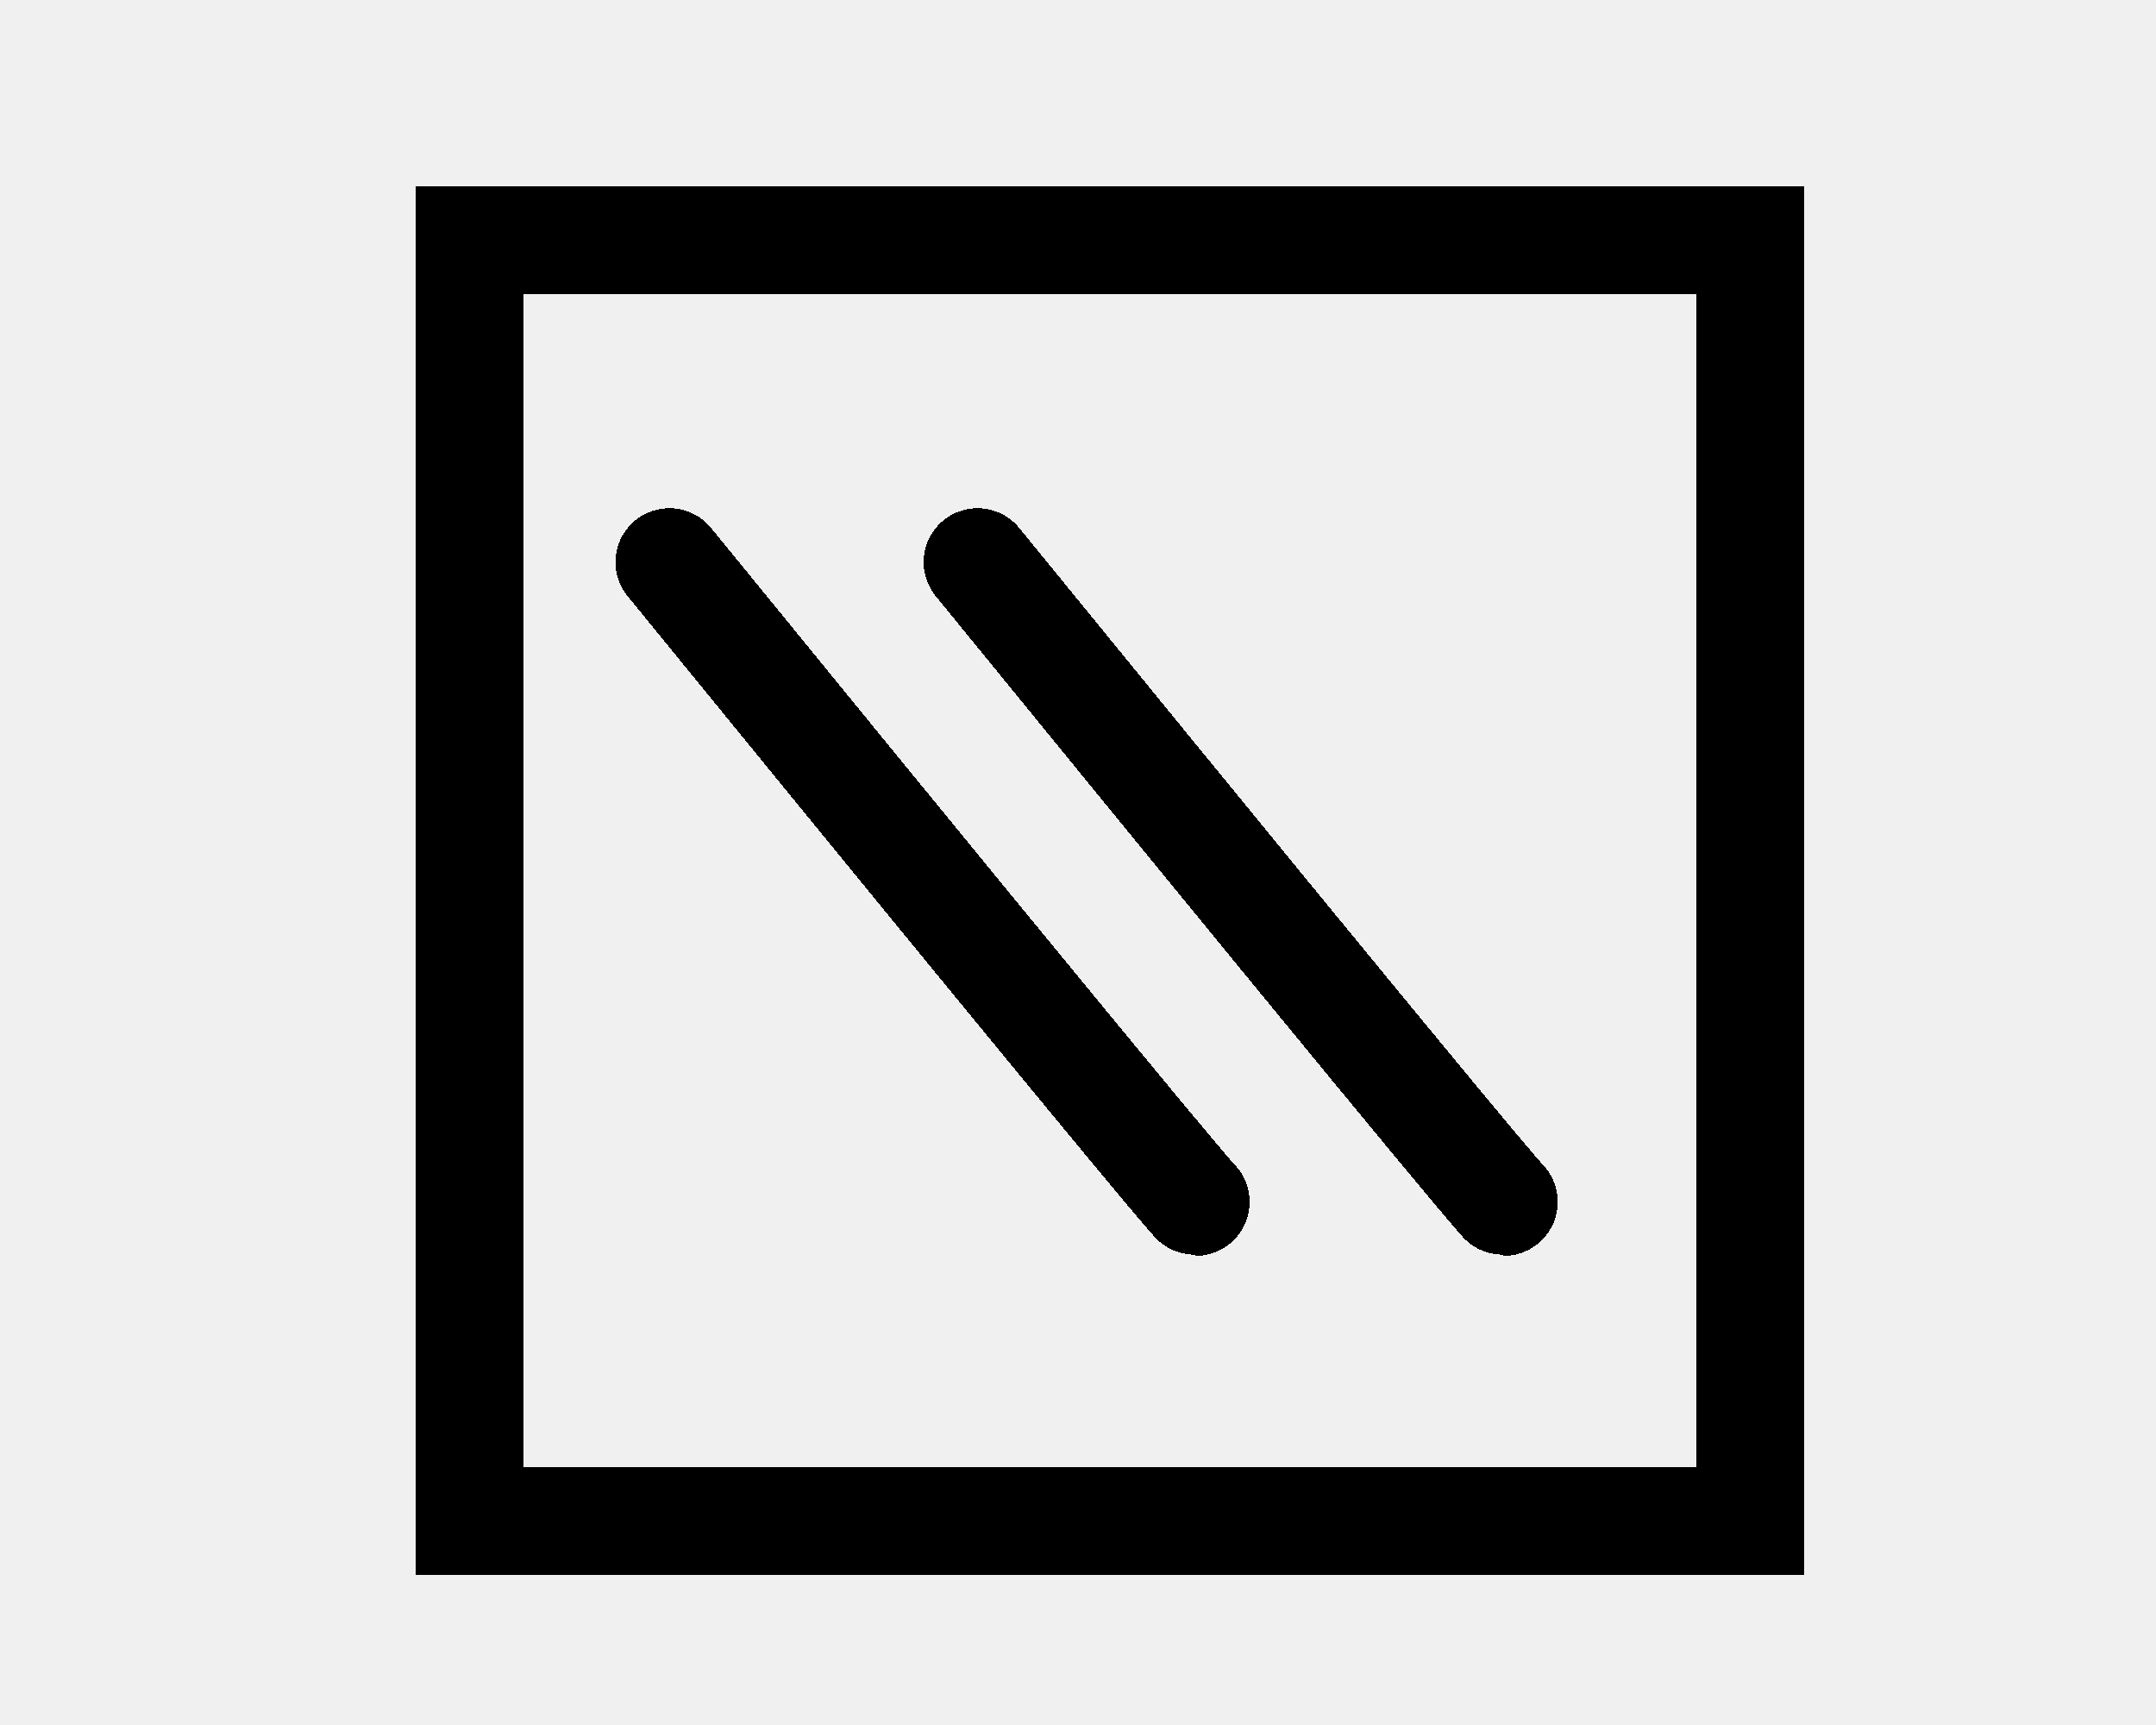
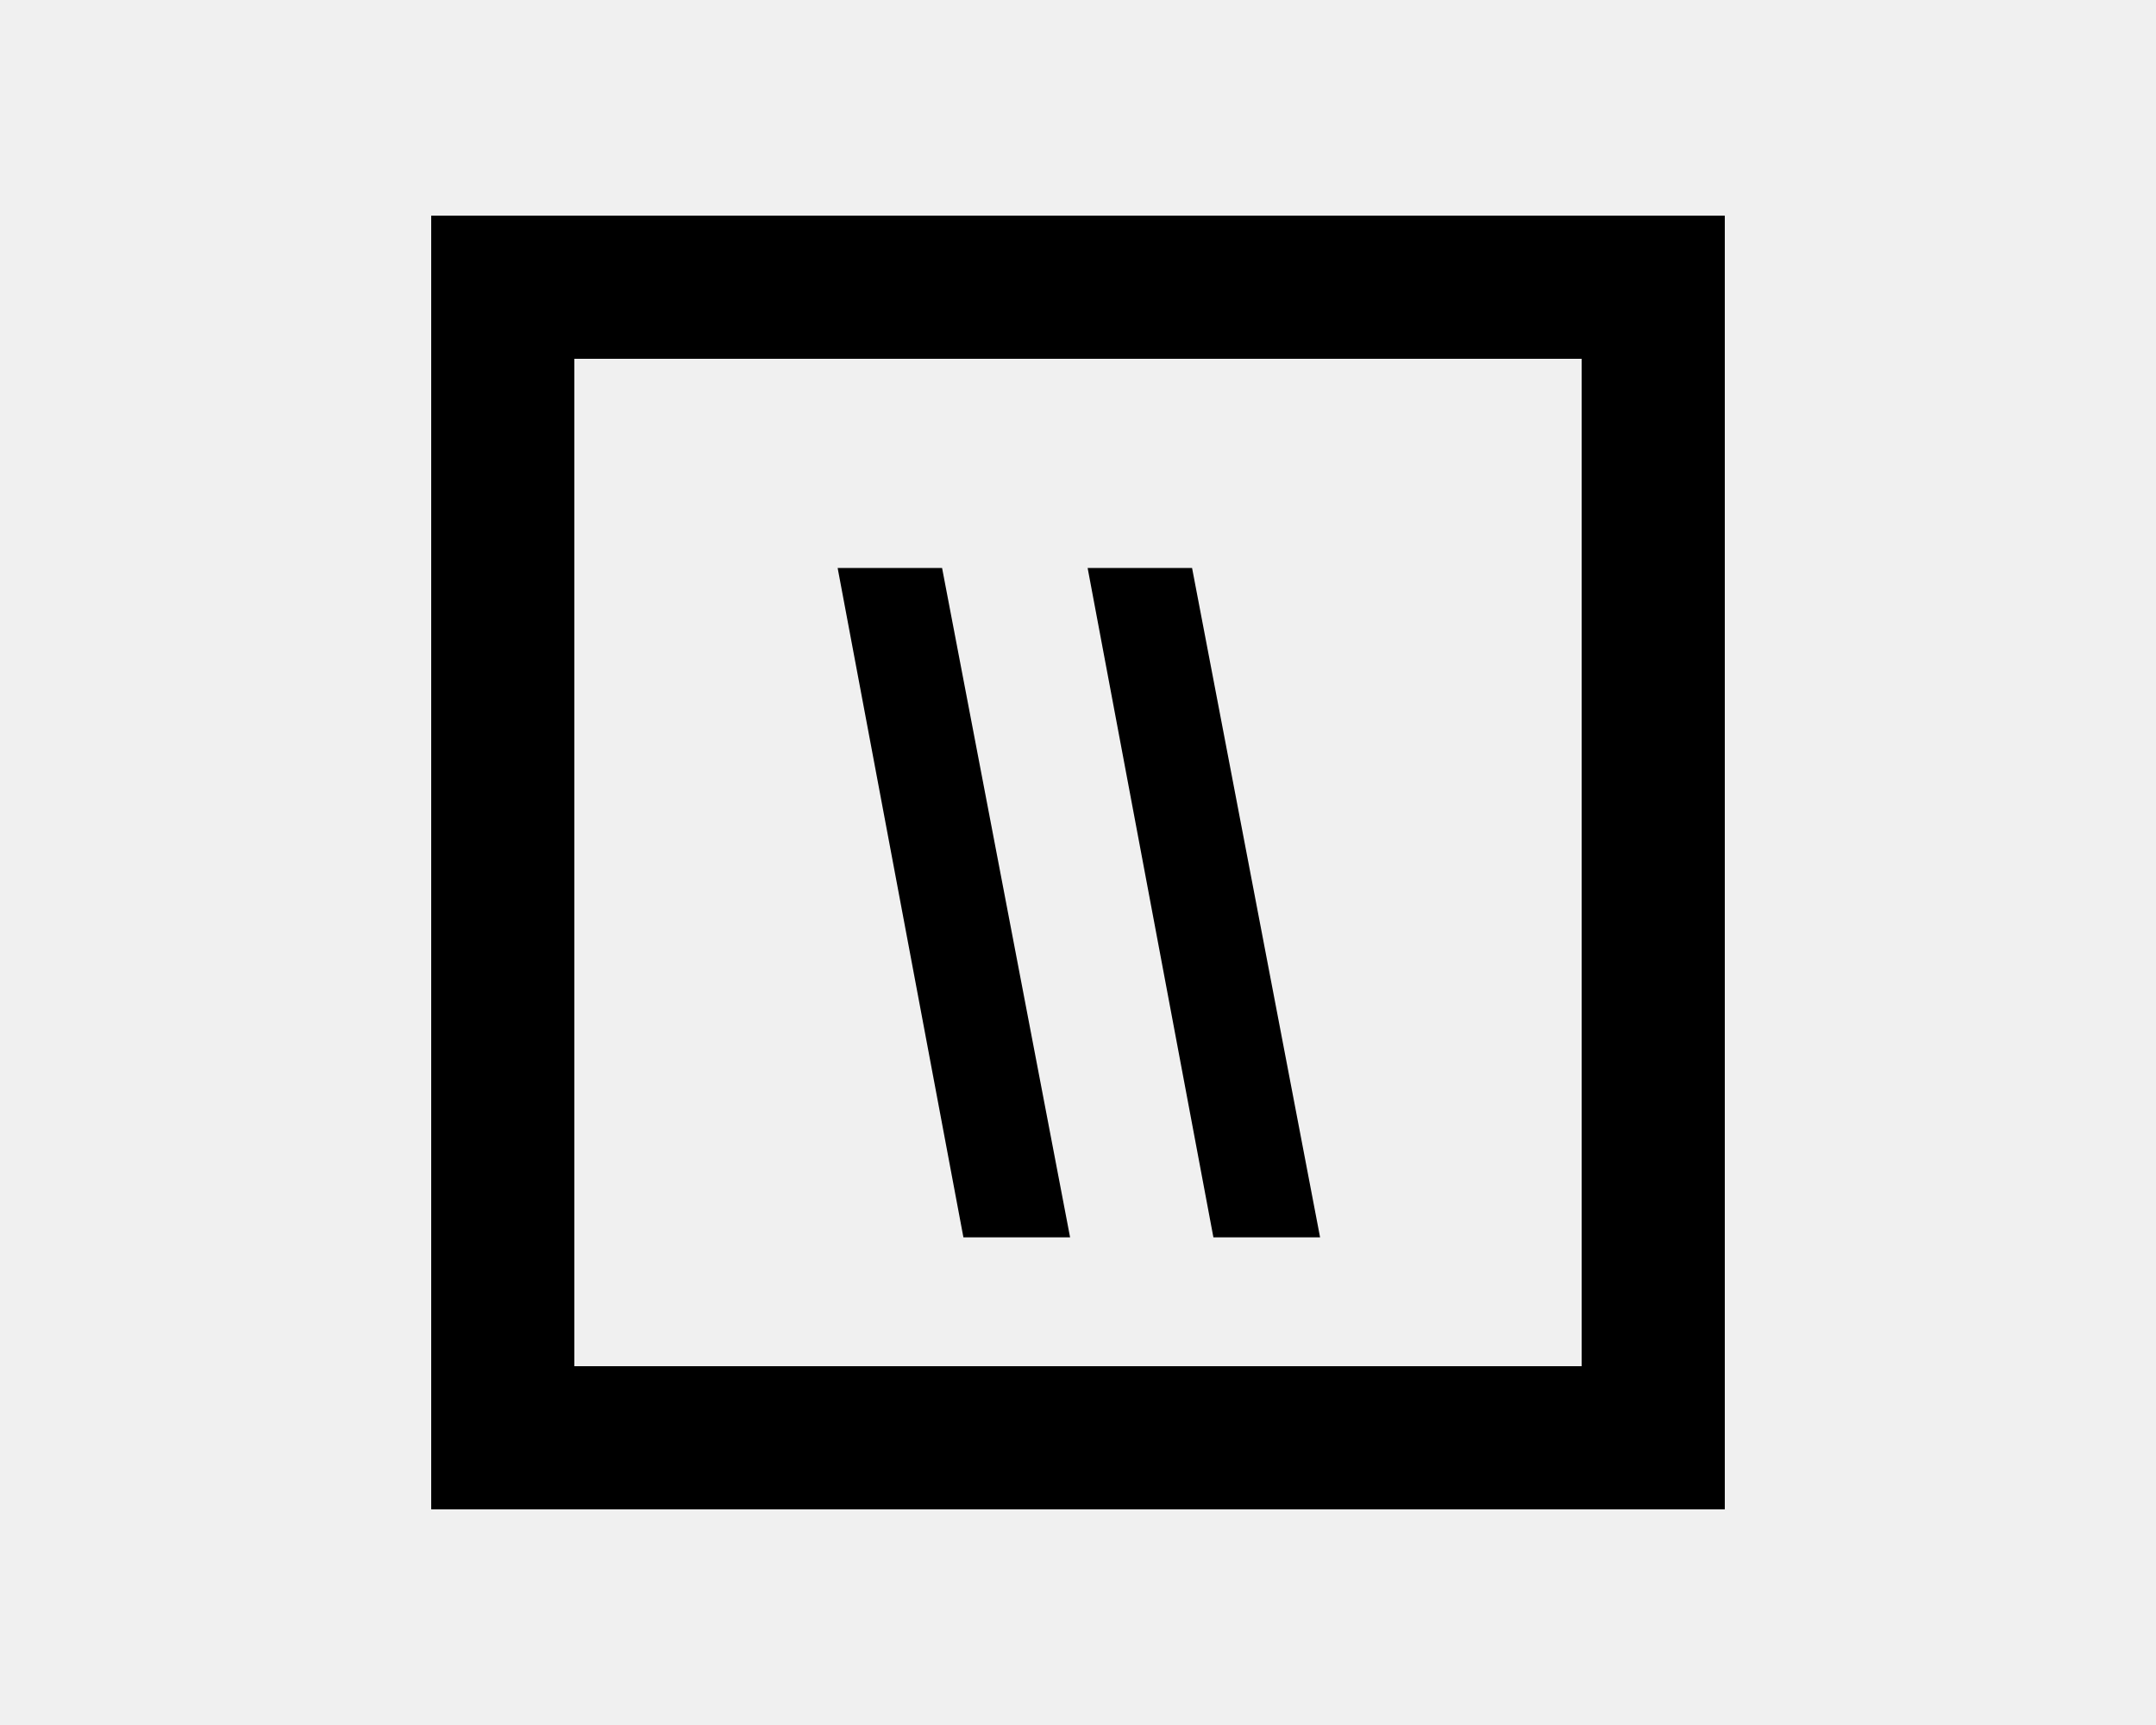
<svg xmlns="http://www.w3.org/2000/svg" width="60" height="48" id="svg2" version="1.1" style="shape-rendering:crispEdges">
  <defs id="defs4">
    <marker orient="auto" refY="0" refX="0" id="DotL" style="overflow:visible">
      <path id="path4034" d="m -2.5,-1 c 0,2.76 -2.24,5 -5,5 -2.76,0 -5,-2.24 -5,-5 0,-2.76 2.24,-5 5,-5 2.76,0 5,2.24 5,5 z" style="fill-rule:evenodd;stroke:#000000;stroke-width:1pt" transform="matrix(0.8,0,0,0.8,5.92,0.8)" />
    </marker>
    <marker orient="auto" refY="0" refX="0" id="Arrow1Sstart" style="overflow:visible">
      <path id="path3985" d="M 0,0 5,-5 -12.5,0 5,5 0,0 Z" style="fill-rule:evenodd;stroke:#000000;stroke-width:1pt" transform="matrix(0.2,0,0,0.2,1.2,0)" />
    </marker>
    <marker orient="auto" refY="0" refX="0" id="EmptyTriangleOutL" style="overflow:visible">
      <path id="path4133" d="m 5.77,0 -8.65,5 0,-10 8.65,5 z" style="fill:#ffffff;fill-rule:evenodd;stroke:#000000;stroke-width:1pt" transform="matrix(0.8,0,0,0.8,-4.8,0)" />
    </marker>
    <marker orient="auto" refY="0" refX="0" id="TriangleOutL" style="overflow:visible">
      <path id="path4115" d="m 5.77,0 -8.65,5 0,-10 8.65,5 z" style="fill-rule:evenodd;stroke:#000000;stroke-width:1pt" transform="scale(0.8,0.8)" />
    </marker>
    <marker orient="auto" refY="0" refX="0" id="EmptyDiamondL" style="overflow:visible">
      <path id="path4079" d="M 0,-7.071 -7.071,0 0,7.071 7.071,0 0,-7.071 Z" style="fill:#ffffff;fill-rule:evenodd;stroke:#000000;stroke-width:1pt" transform="scale(0.8,0.8)" />
    </marker>
    <marker orient="auto" refY="0" refX="0" id="EmptyDiamondL-1" style="overflow:visible">
      <path id="path4079-7" d="M 0,-7.071 -7.071,0 0,7.071 7.071,0 0,-7.071 Z" style="fill:#ffffff;fill-rule:evenodd;stroke:#000000;stroke-width:1pt" transform="scale(0.8,0.8)" />
    </marker>
    <marker orient="auto" refY="0" refX="0" id="EmptyDiamondL-0" style="overflow:visible">
      <path id="path4079-6" d="M 0,-7.071 -7.071,0 0,7.071 7.071,0 0,-7.071 Z" style="fill:#ffffff;fill-rule:evenodd;stroke:#000000;stroke-width:1pt" transform="scale(0.8,0.8)" />
    </marker>
    <marker orient="auto" refY="0" refX="0" id="TriangleOutL-8" style="overflow:visible">
      <path id="path4115-9" d="m 5.77,0 -8.65,5 0,-10 8.65,5 z" style="fill-rule:evenodd;stroke:#000000;stroke-width:1pt" transform="scale(0.8,0.8)" />
    </marker>
    <marker orient="auto" refY="0" refX="0" id="EmptyTriangleOutL-4" style="overflow:visible">
      <path id="path4133-1" d="m 5.77,0 -8.65,5 0,-10 8.65,5 z" style="fill:#ffffff;fill-rule:evenodd;stroke:#000000;stroke-width:1pt" transform="matrix(0.8,0,0,0.8,-4.8,0)" />
    </marker>
    <marker orient="auto" refY="0" refX="0" id="EmptyTriangleOutL-2" style="overflow:visible">
      <path id="path4133-7" d="m 5.77,0 -8.65,5 0,-10 8.65,5 z" style="fill:#ffffff;fill-rule:evenodd;stroke:#000000;stroke-width:1pt" transform="matrix(0.8,0,0,0.8,-4.8,0)" />
    </marker>
  </defs>
  <g id="layer1" transform="translate(-484.3178,-214.1909)">
-     <rect style="fill:none;stroke:#000000;stroke-width:3;stroke-miterlimit:4;stroke-dasharray:none;stroke-dashoffset:0;stroke-opacity:1" id="rect2985-08-1" width="35.628" height="35.628" x="497.387" y="220.876" ry="0" />
-     <g id="g4309" transform="translate(0.06767027,-0.5199508)">
-       <path id="path4292" d="m 502.879,230.352 c 14.521,17.804 14.647,17.804 14.647,17.804" style="fill:none;fill-rule:evenodd;stroke:#000000;stroke-width:3;stroke-linecap:round;stroke-linejoin:round;stroke-miterlimit:4;stroke-dasharray:none;stroke-opacity:1" />
-       <path id="path4292-5" d="m 511.454,230.352 c 14.521,17.804 14.647,17.804 14.647,17.804" style="fill:none;fill-rule:evenodd;stroke:#000000;stroke-width:3;stroke-linecap:round;stroke-linejoin:round;stroke-miterlimit:4;stroke-dasharray:none;stroke-opacity:1;shape-rendering:crispEdges" />
-     </g>
+     <rect style="fill:none;stroke:#000000;stroke-width:4;stroke-miterlimit:4;stroke-dasharray:none;stroke-dashoffset:0;stroke-opacity:1" id="rect2985-08-1" width="32.014" height="32.014" x="498.311" y="222.184" ry="0" />
+     <text xml:space="preserve" style="font-style:normal;font-variant:normal;font-weight:bold;font-stretch:normal;font-size:17.5px;line-height:125%;font-family:Arial;-inkscape-font-specification:'Arial Bold';letter-spacing:0px;word-spacing:0px;fill:#000000;fill-opacity:1;stroke:none;stroke-width:1px;stroke-linecap:butt;stroke-linejoin:miter;stroke-opacity:1" x="507.379" y="248.121" id="text4278">
+       <tspan id="tspan4280" x="507.379" y="248.121" style="font-size:25px;letter-spacing:0.01px">\\</tspan>
+     </text>
  </g>
</svg>
